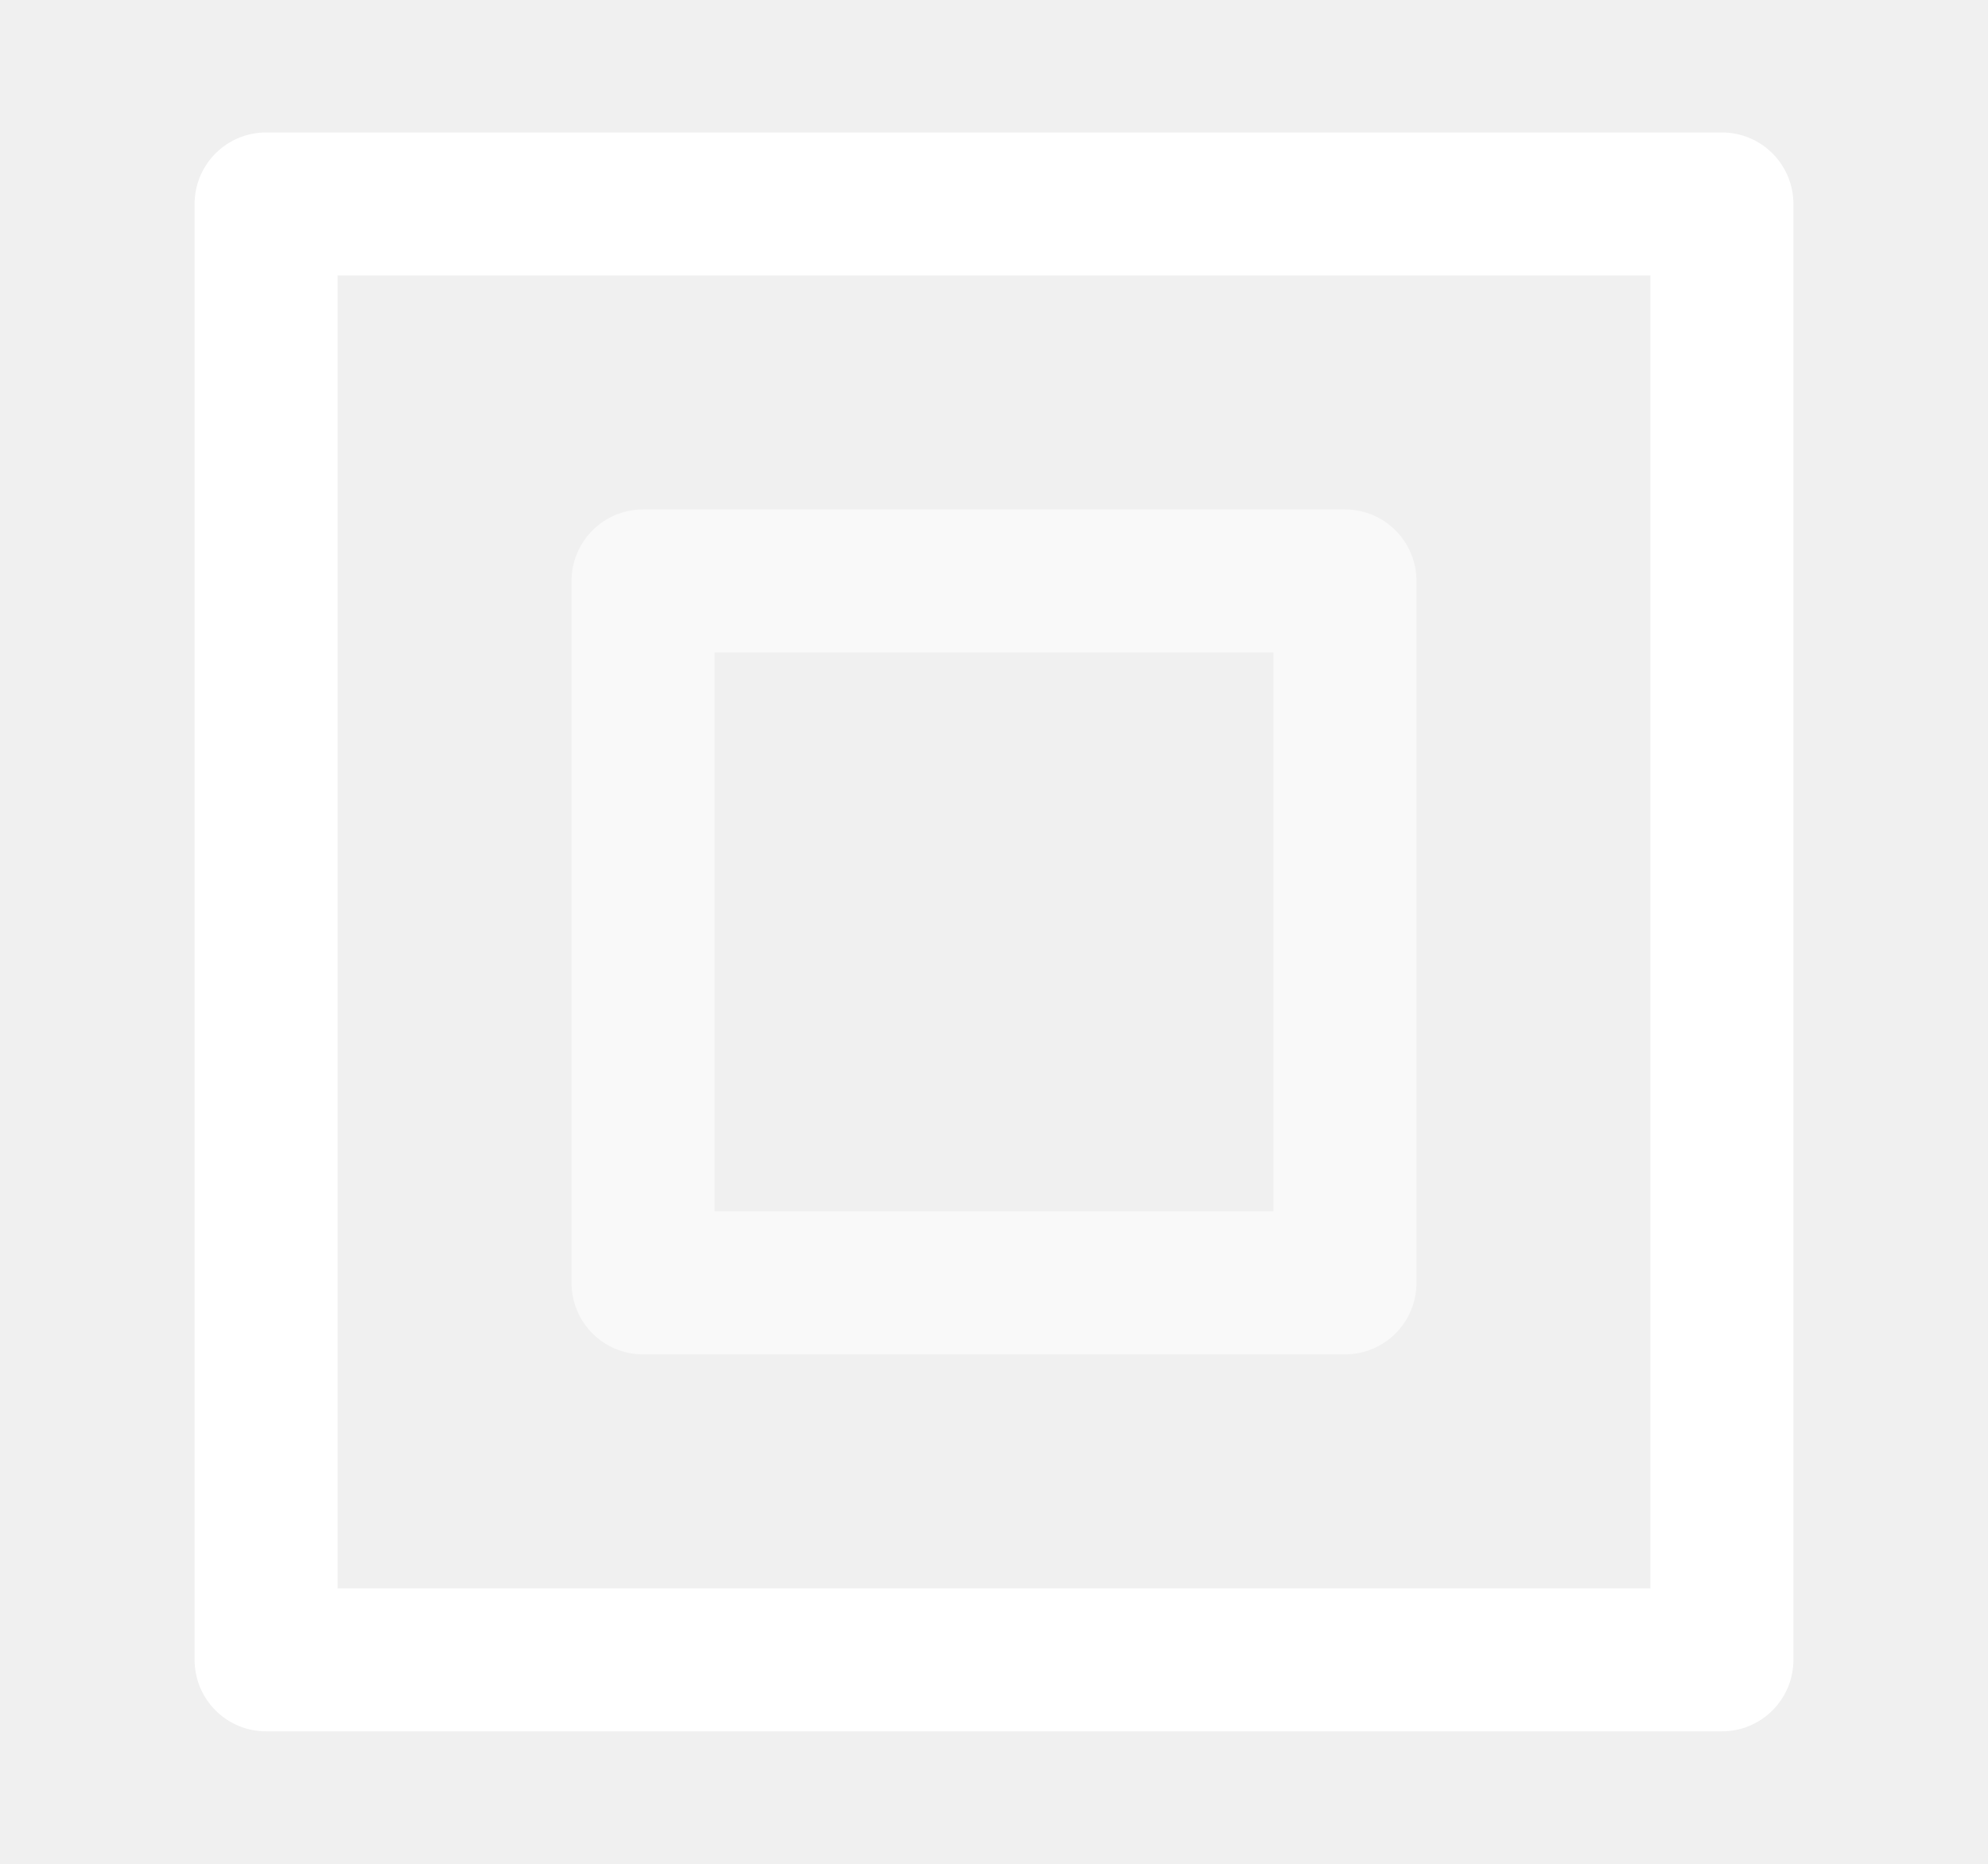
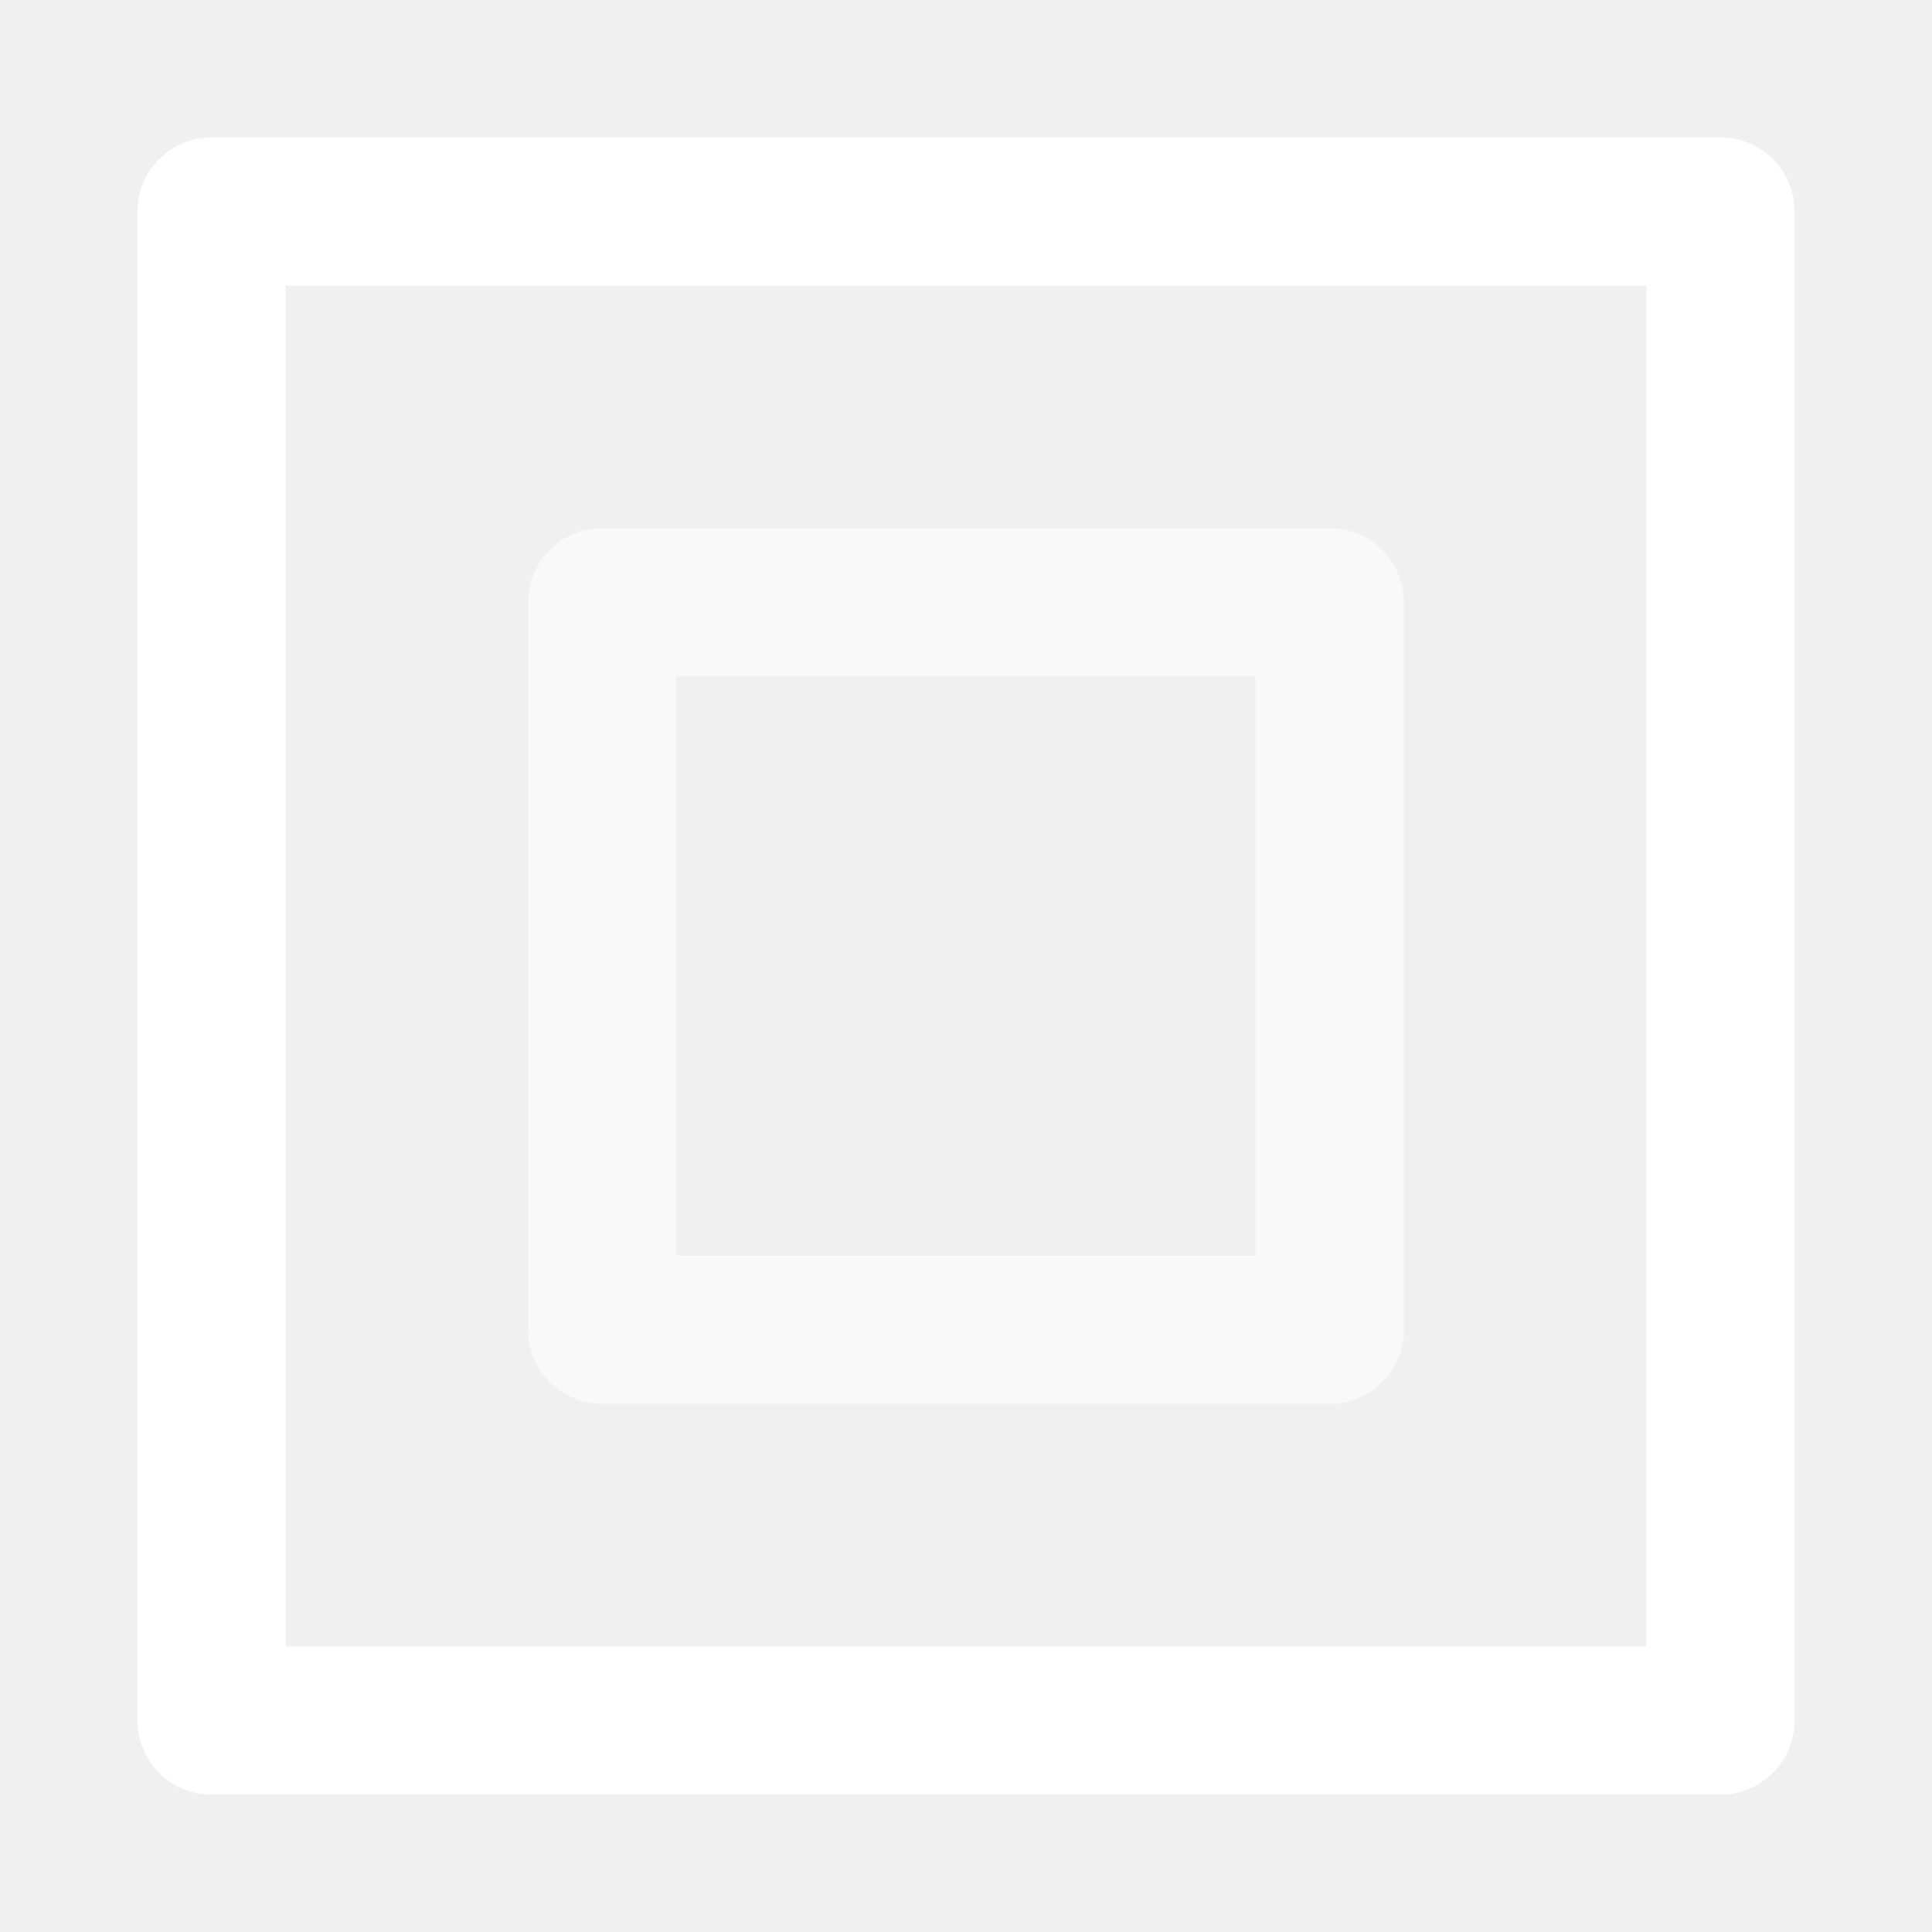
- <svg xmlns="http://www.w3.org/2000/svg" width="1600" height="1500" viewBox="83.1 33.1 1433.8 1433.8">
+ <svg xmlns="http://www.w3.org/2000/svg" width="1434" height="1434" viewBox="83 33 1434 1434">
  <g fill="none" stroke="#fff" stroke-width="110" stroke-linecap="round" stroke-linejoin="round">
    <rect x="240" y="190" width="1120" height="1120" />
    <rect x="530" y="480" width="540" height="540" stroke-opacity=".6" />
  </g>
</svg>
